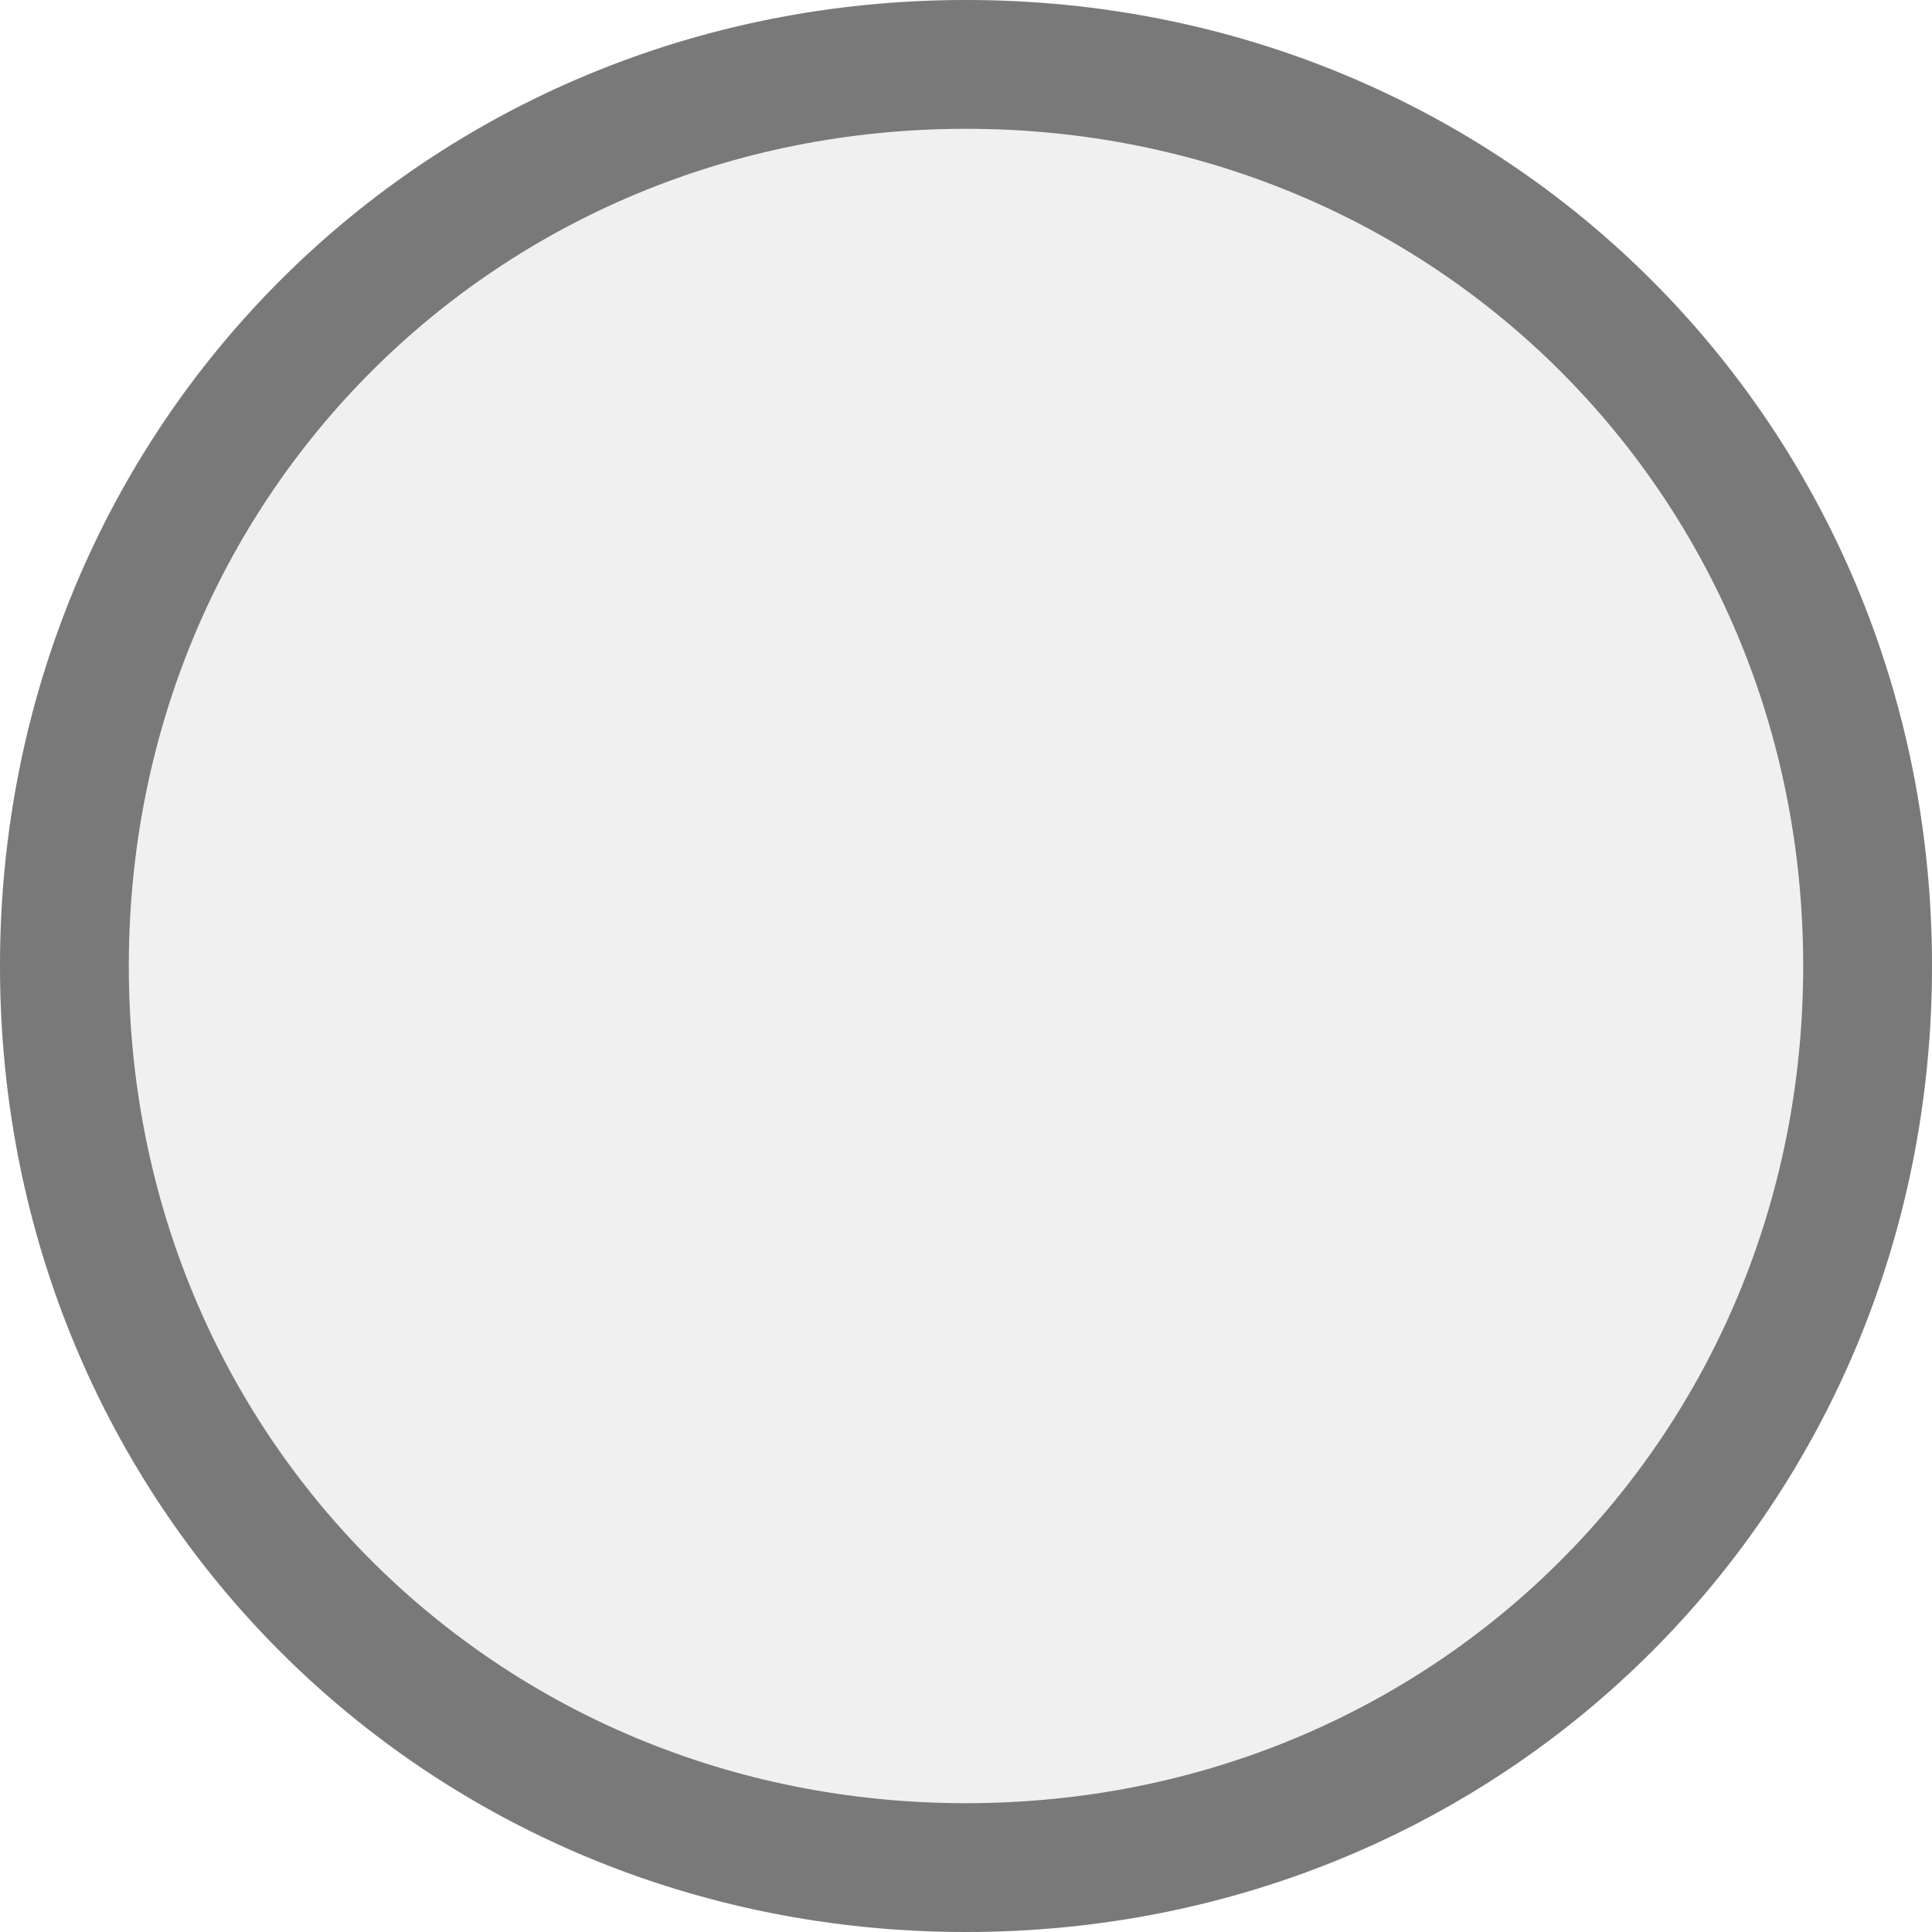
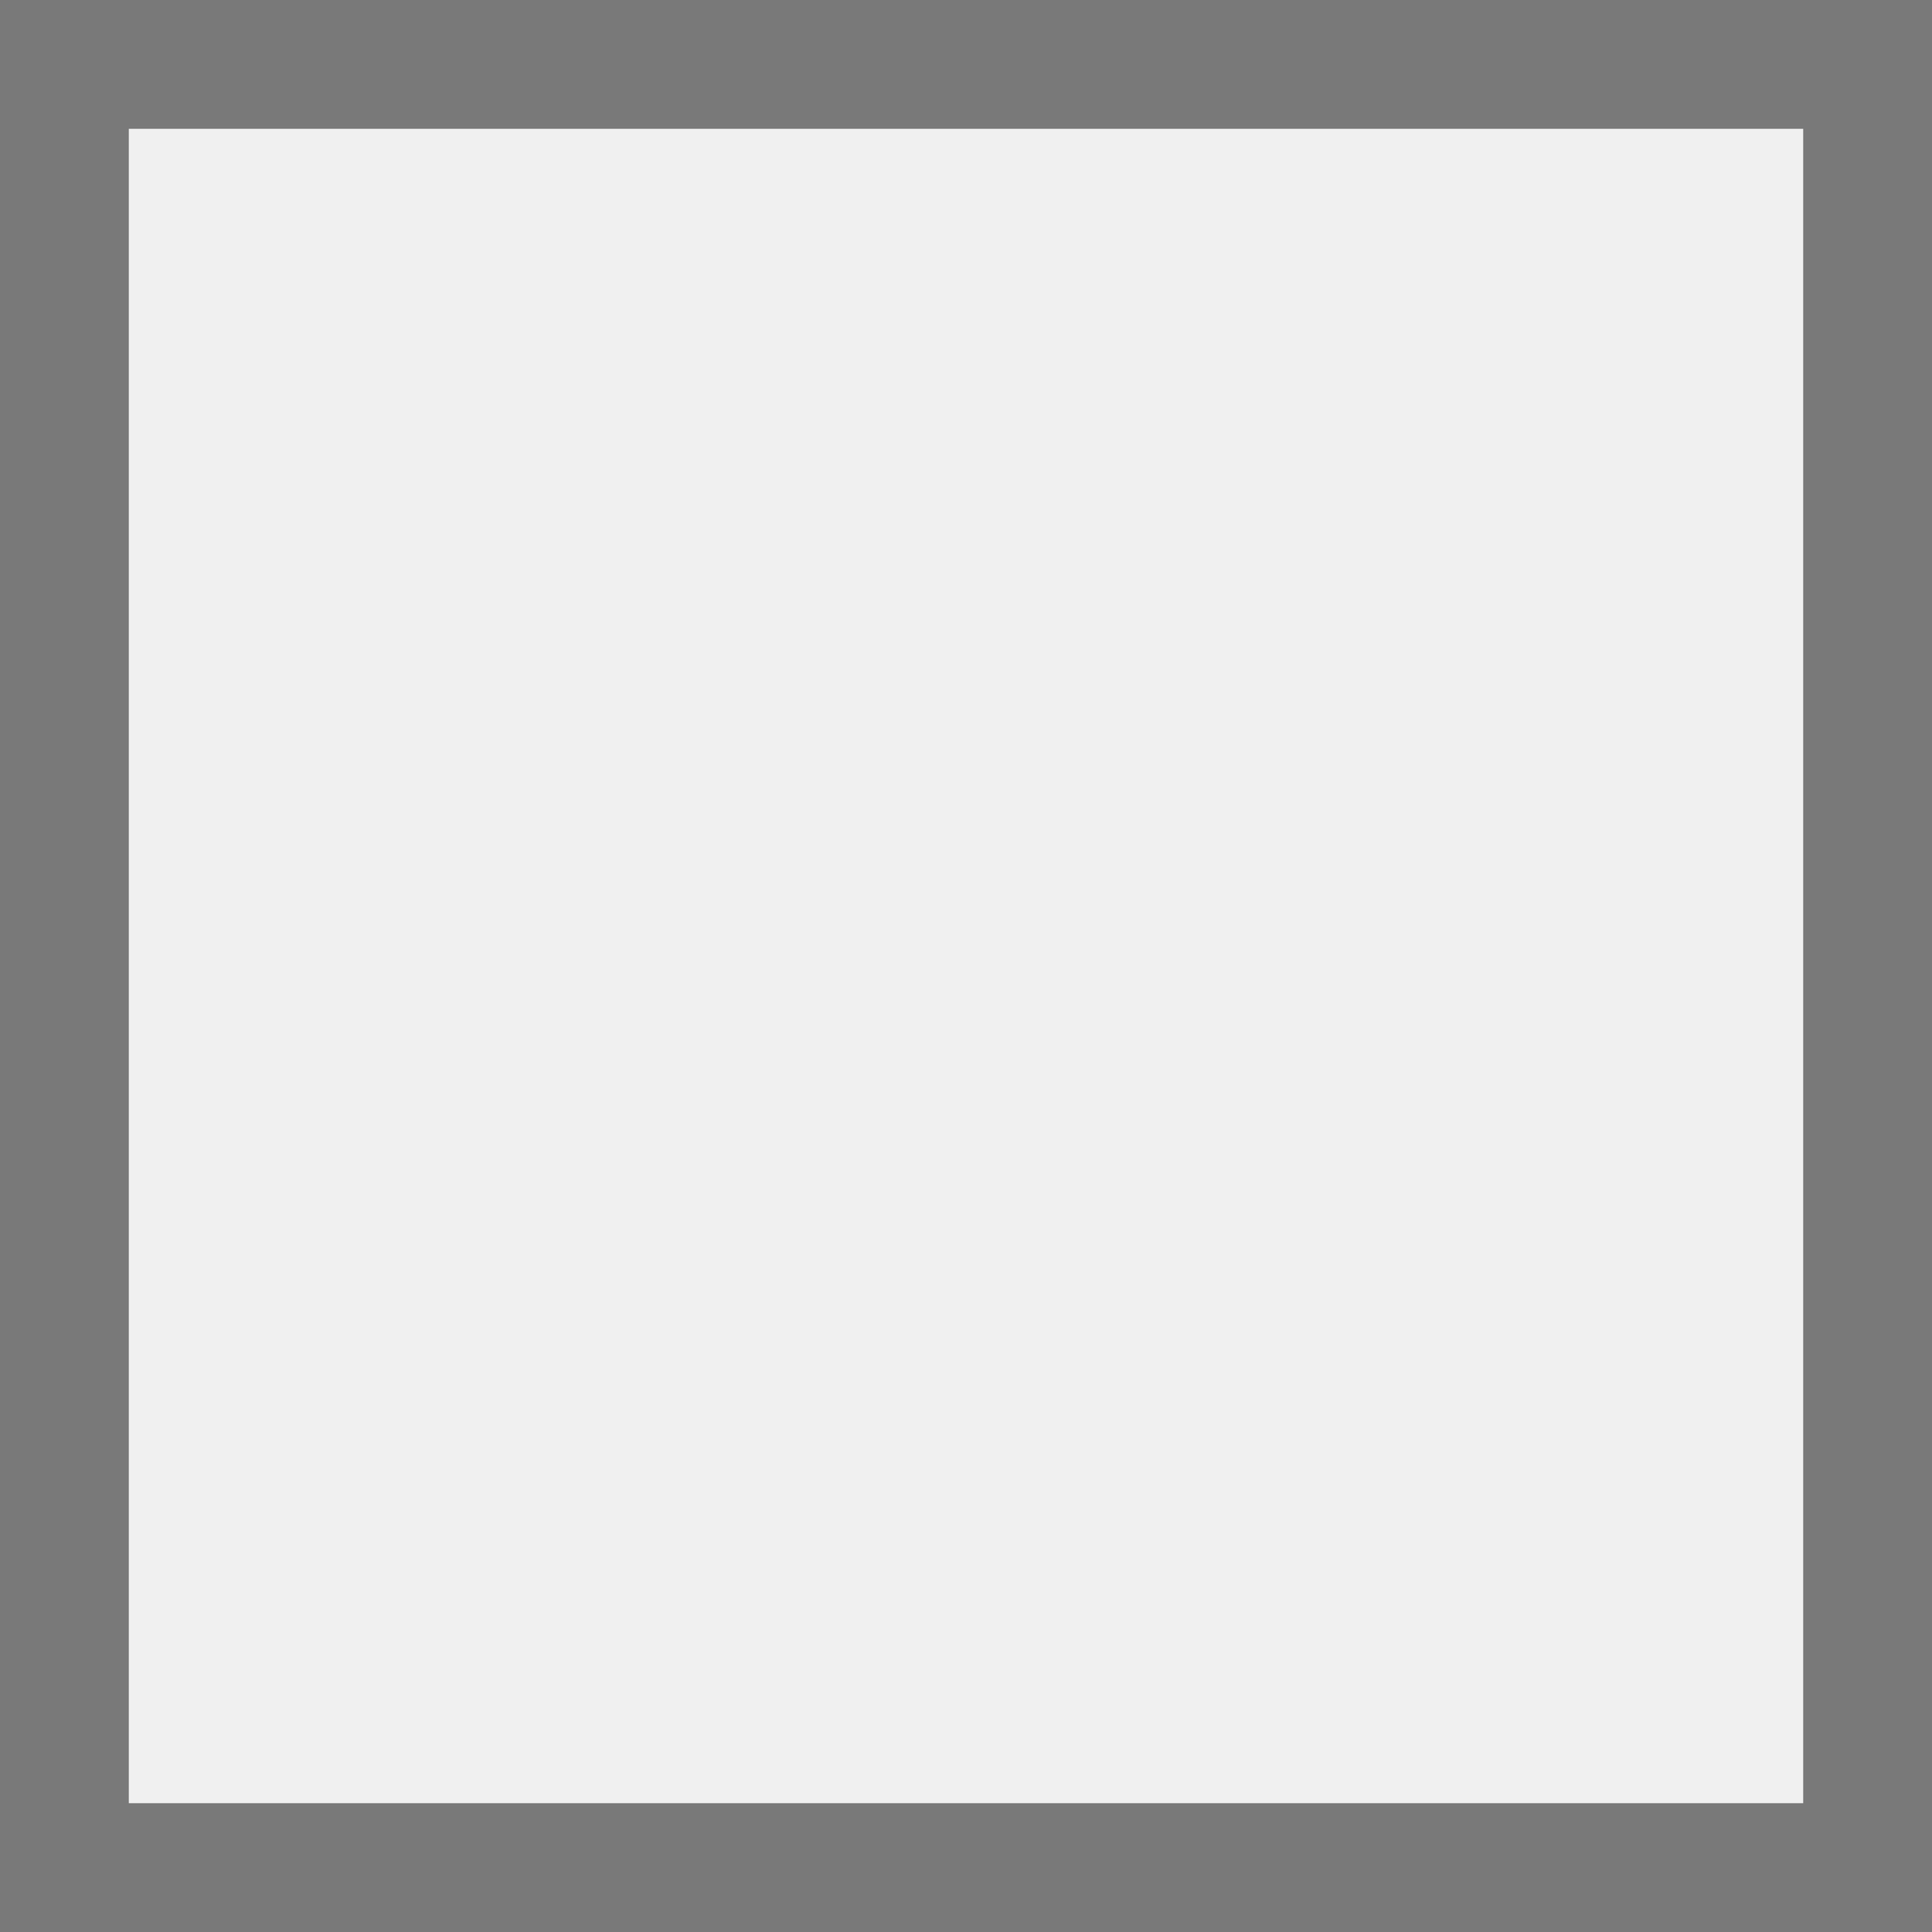
- <svg xmlns="http://www.w3.org/2000/svg" version="1.1" width="15px" height="15px" viewBox="1059 399.5  15 15">
-   <path d="M 1066.5 399.5  C 1070.7 399.5  1074 402.8  1074 407  C 1074 411.2  1070.7 414.5  1066.5 414.5  C 1062.3 414.5  1059 411.2  1059 407  C 1059 402.8  1062.3 399.5  1066.5 399.5  Z " fill-rule="nonzero" fill="#f0f0f0" stroke="none" />
-   <path d="M 1066.5 400  C 1070.42 400  1073.5 403.08  1073.5 407  C 1073.5 410.92  1070.42 414  1066.5 414  C 1062.58 414  1059.5 410.92  1059.5 407  C 1059.5 403.08  1062.58 400  1066.5 400  Z " stroke-width="1" stroke="#797979" fill="none" />
+ <svg xmlns="http://www.w3.org/2000/svg" version="1.1" width="15px" height="15px" viewBox="892 512.5  15 15">
+   <path d="M 892.5 513  L 906.5 513  L 906.5 527  L 892.5 527  L 892.5 513  Z " fill-rule="nonzero" fill="#f0f0f0" stroke="none" />
+   <path d="M 892.5 513  L 906.5 513  L 906.5 527  L 892.5 527  L 892.5 513  Z " stroke-width="1" stroke="#797979" fill="none" />
</svg>
